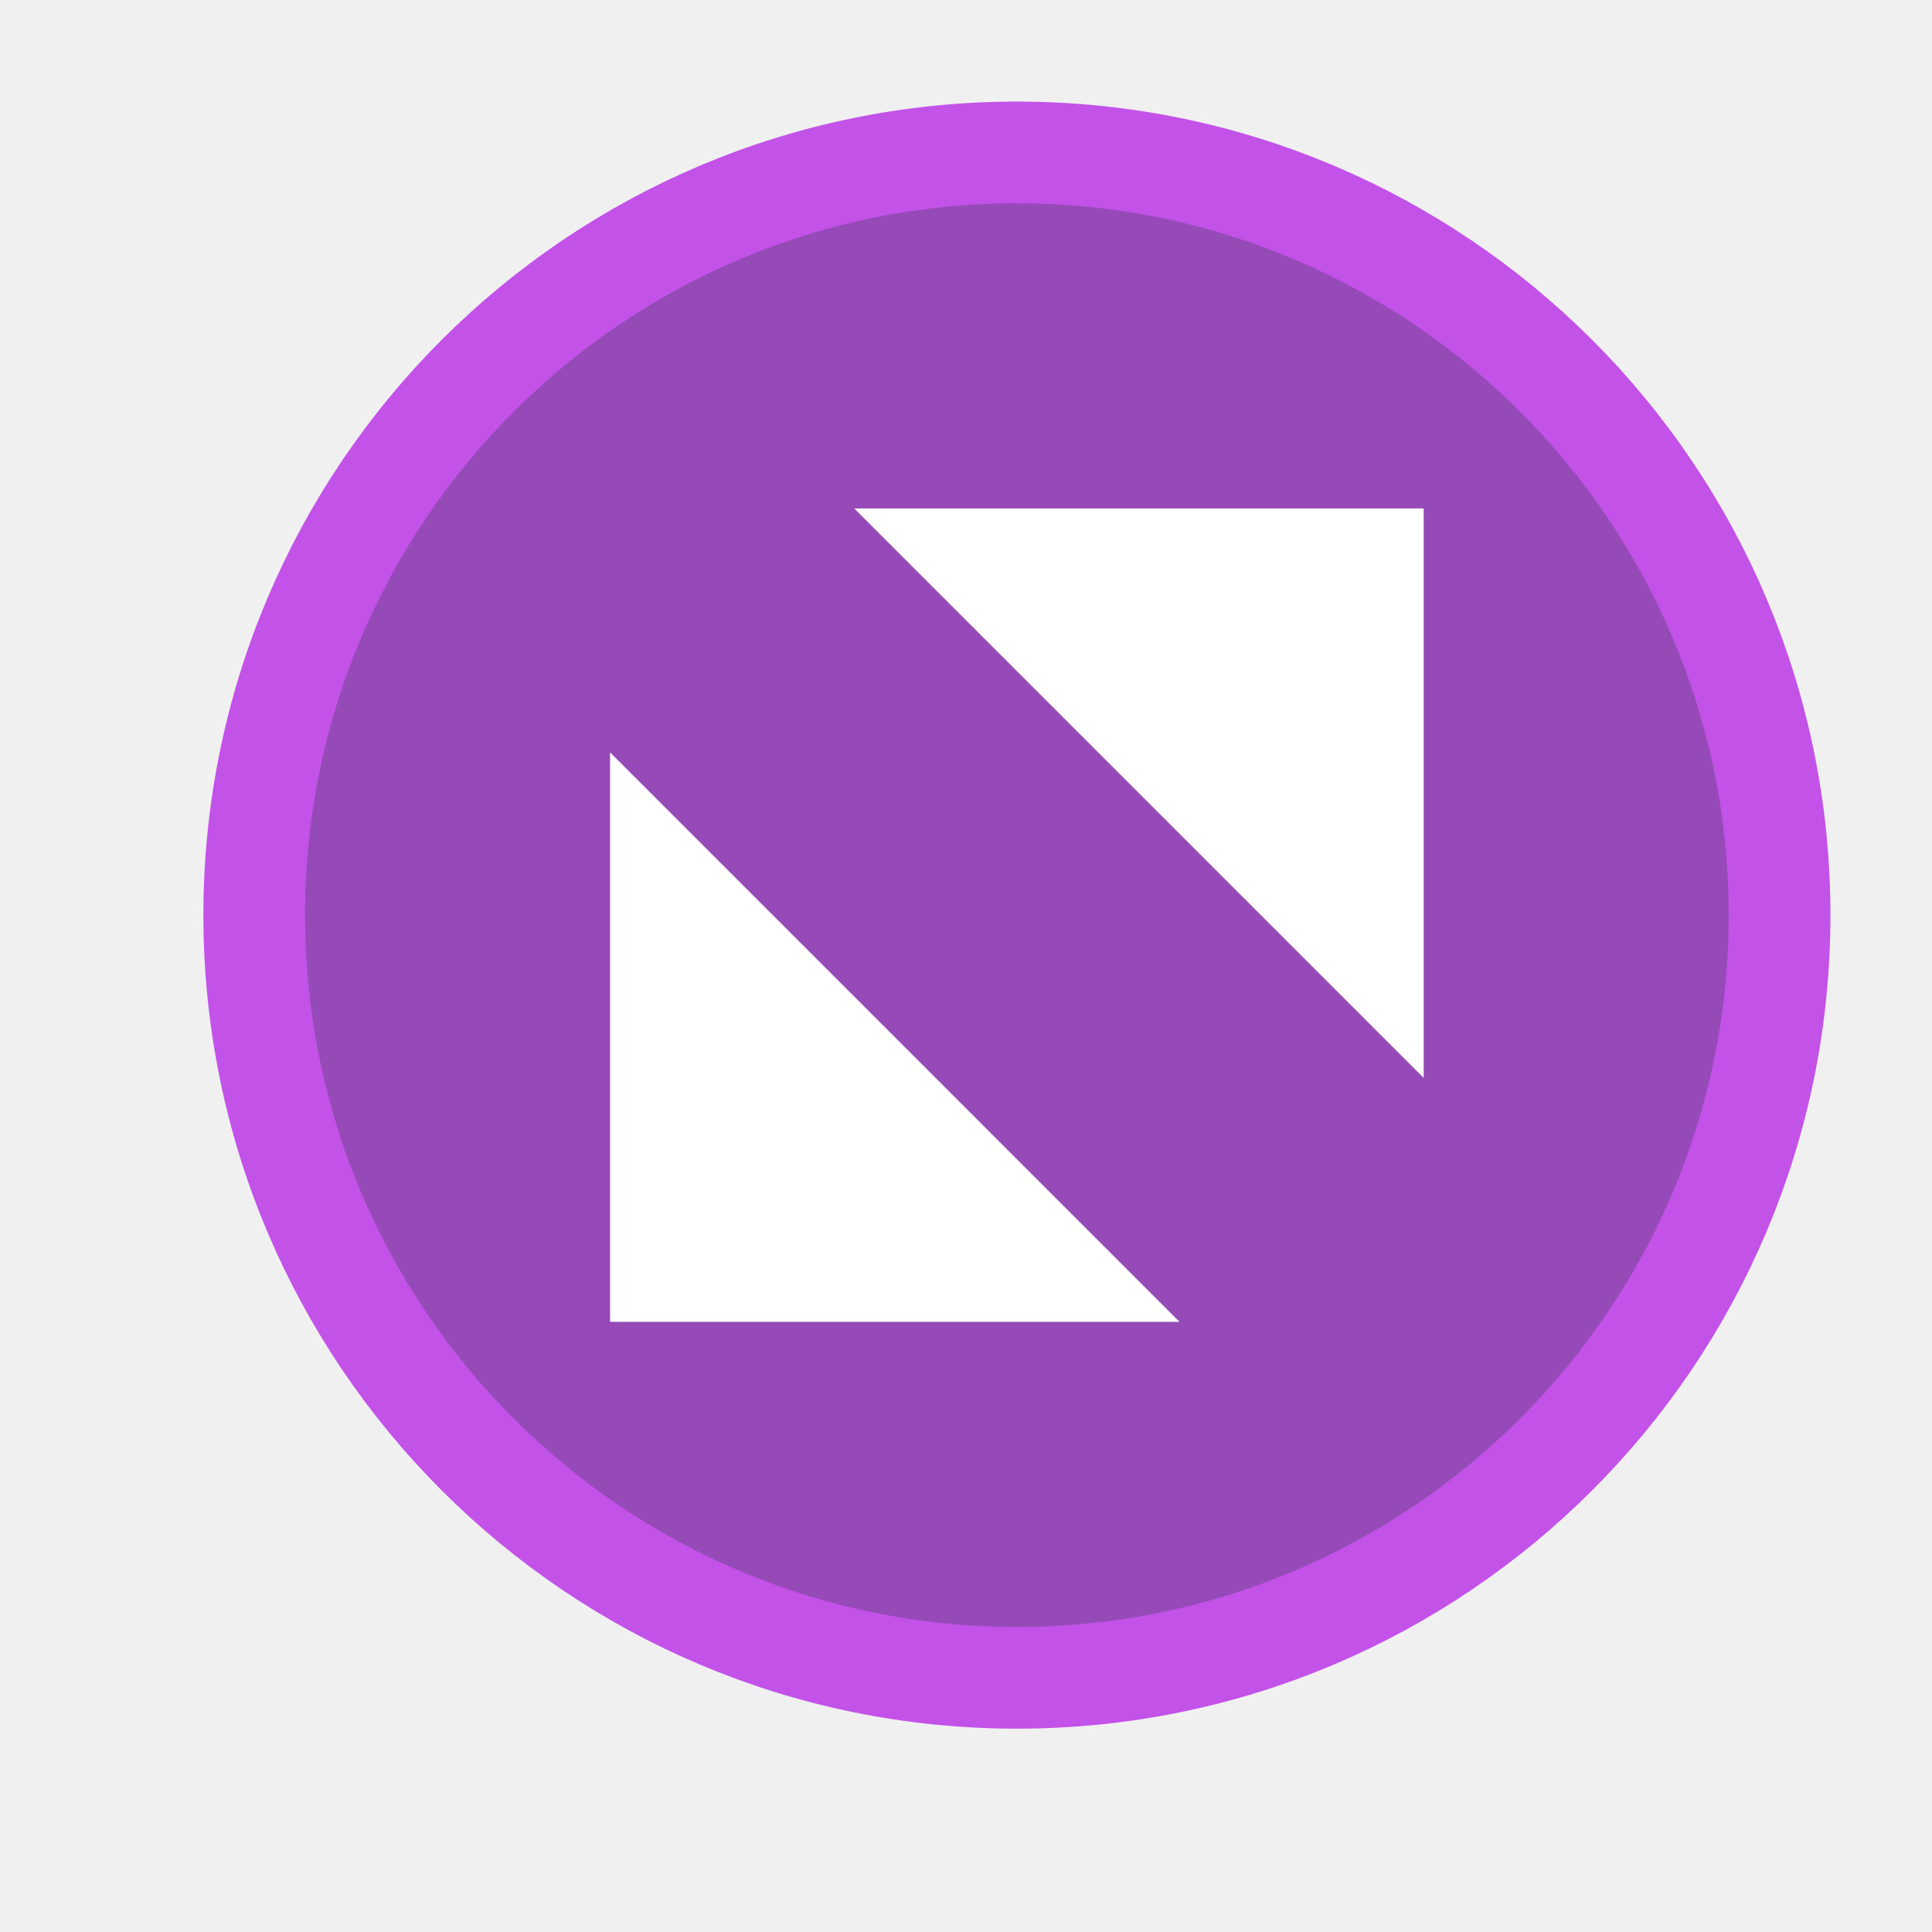
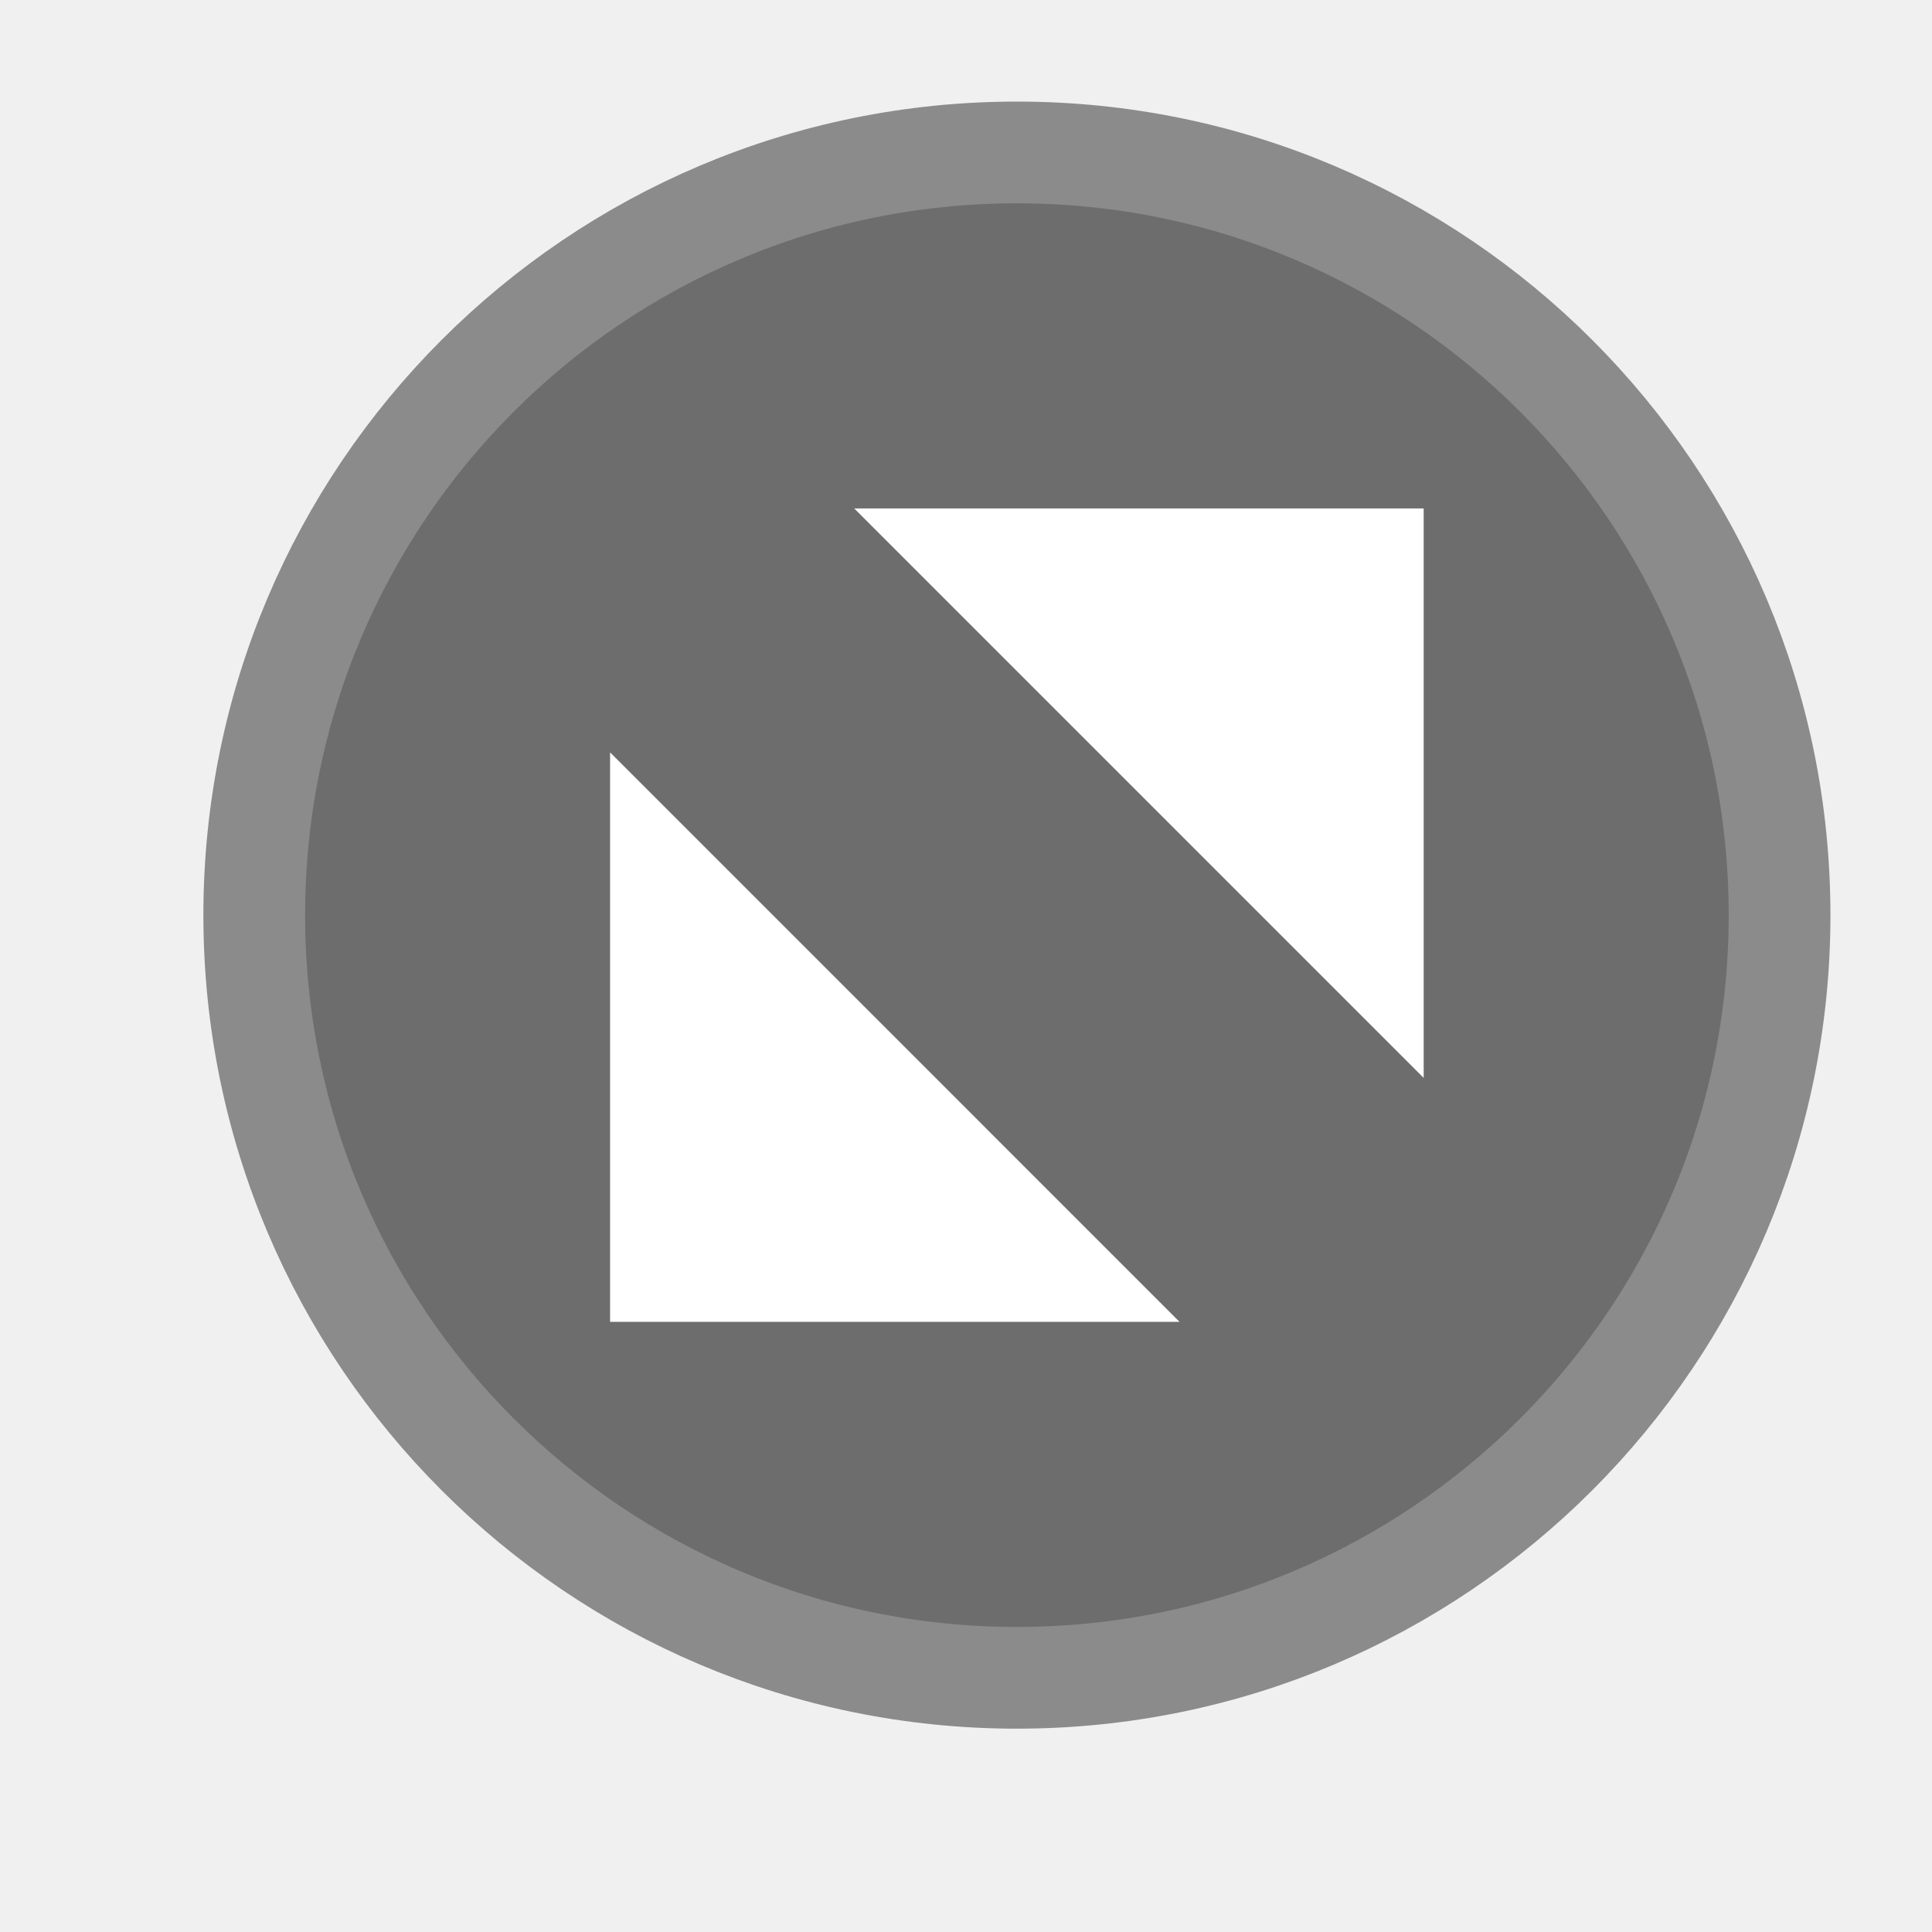
- <svg xmlns="http://www.w3.org/2000/svg" id="svg8" version="1.1" viewBox="0 0 5.027 5.027" height="19" width="19">
+ <svg xmlns="http://www.w3.org/2000/svg" width="19" height="19" viewBox="0 0 5.027 5.027" version="1.1" id="svg8">
  <defs id="defs2" />
-   <g transform="matrix(0.8021109,0,0,0.8021264,0.5235831,-233.728)" id="layer1">
-     <circle r="2.474" cy="294.354" cx="2.646" id="path815" style="opacity:1;fill:#954ab7;fill-opacity:1;stroke:#c352e8;stroke-width:0.33;stroke-linecap:round;stroke-linejoin:miter;stroke-miterlimit:4;stroke-dasharray:none;stroke-opacity:1;paint-order:markers fill stroke" />
-     <g id="g843" transform="matrix(0.8,0,0,0.8,0.1935206,59.8349)">
-       <path style="opacity:1;fill:#ffffff;fill-opacity:1;stroke:none;stroke-width:0.362;stroke-linecap:round;stroke-linejoin:miter;stroke-miterlimit:4;stroke-dasharray:none;stroke-opacity:1;paint-order:markers fill stroke" d="M 2.406,291.5 H 4.715 v 2.309 z" id="rect1044" />
-       <path style="opacity:1;fill:#ffffff;fill-opacity:1;stroke:none;stroke-width:0.362;stroke-linecap:round;stroke-linejoin:miter;stroke-miterlimit:4;stroke-dasharray:none;stroke-opacity:1;paint-order:markers fill stroke" d="M 3.725,294.798 H 1.416 v -2.309 z" id="rect1044-7" />
+   <g id="layer1" transform="matrix(0.8021109,0,0,0.8021264,0.5235831,-233.728)">
+     <circle style="opacity:1;fill:#6d6d6d;fill-opacity:1;stroke:#8b8b8b;stroke-width:0.33;stroke-linecap:round;stroke-linejoin:miter;stroke-miterlimit:4;stroke-dasharray:none;stroke-opacity:1;paint-order:markers fill stroke" id="path815" cx="2.646" cy="294.354" r="2.474" />
+     <g transform="matrix(0.8,0,0,0.8,0.1935206,59.8349)" id="g843">
+       <path id="rect1044" d="M 2.406,291.5 H 4.715 v 2.309 z" style="opacity:1;fill:#ffffff;fill-opacity:1;stroke:none;stroke-width:0.362;stroke-linecap:round;stroke-linejoin:miter;stroke-miterlimit:4;stroke-dasharray:none;stroke-opacity:1;paint-order:markers fill stroke" />
+       <path id="rect1044-7" d="M 3.725,294.798 H 1.416 v -2.309 z" style="opacity:1;fill:#ffffff;fill-opacity:1;stroke:none;stroke-width:0.362;stroke-linecap:round;stroke-linejoin:miter;stroke-miterlimit:4;stroke-dasharray:none;stroke-opacity:1;paint-order:markers fill stroke" />
    </g>
  </g>
</svg>
